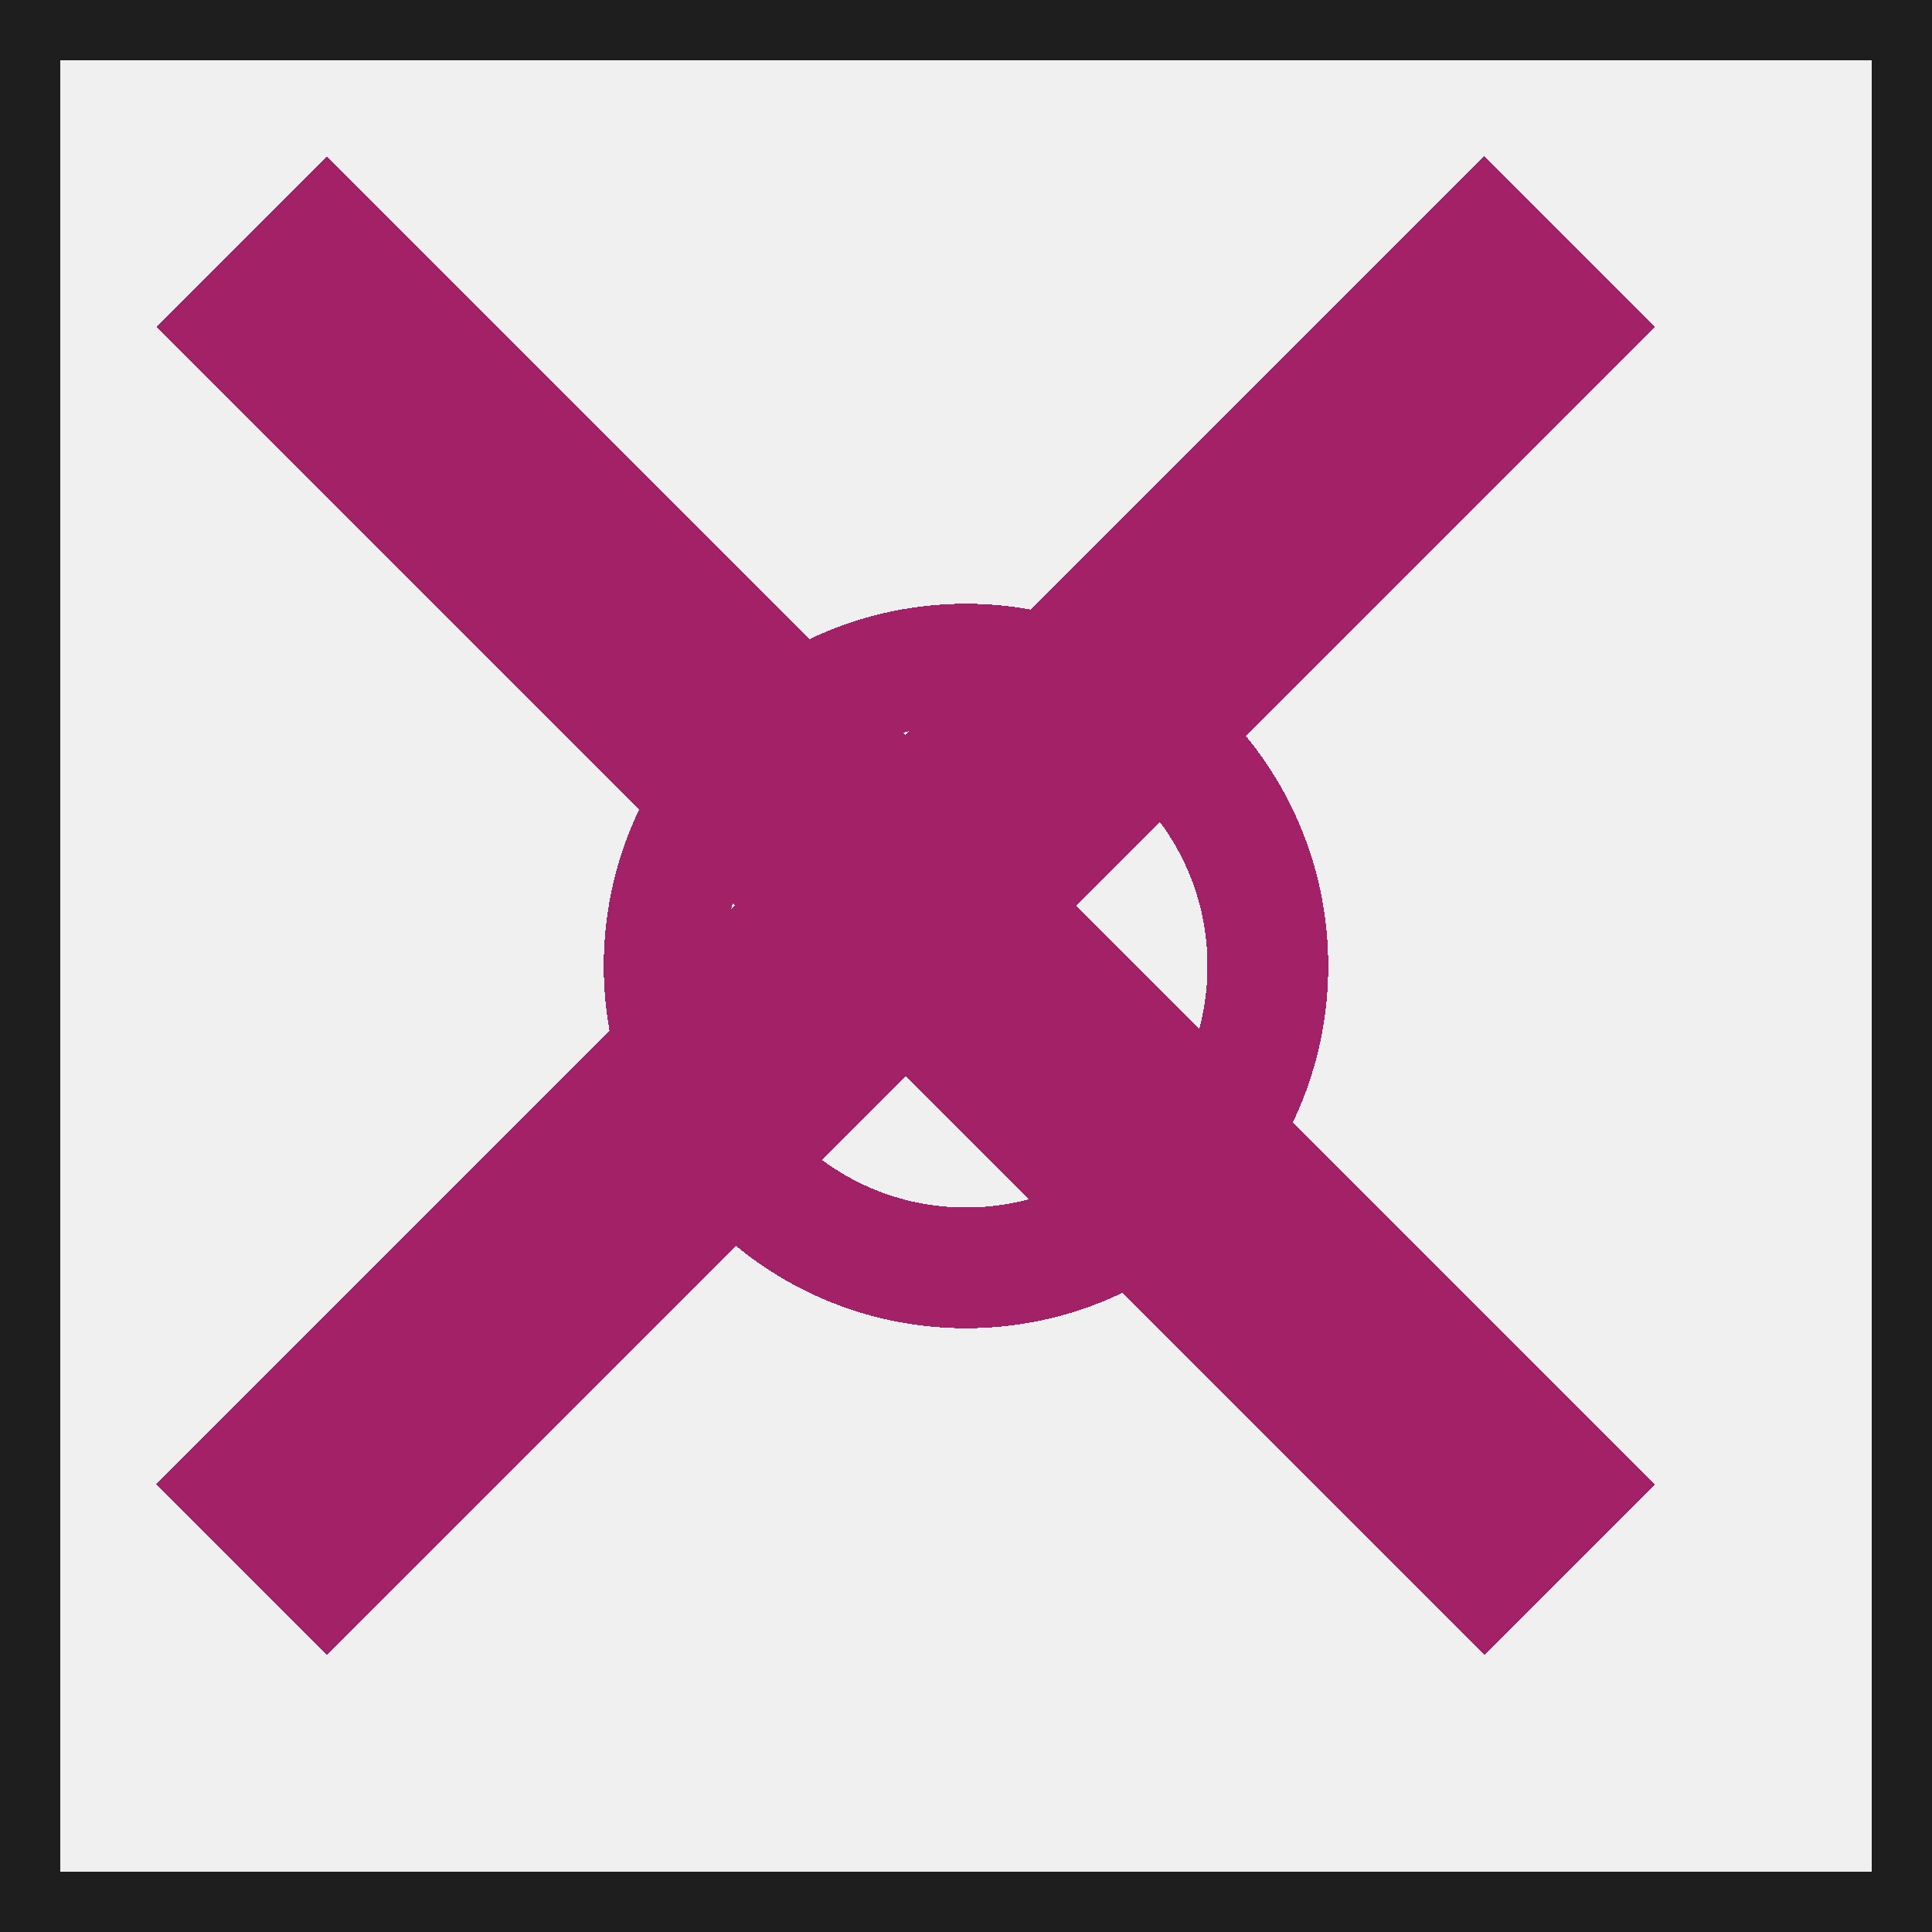
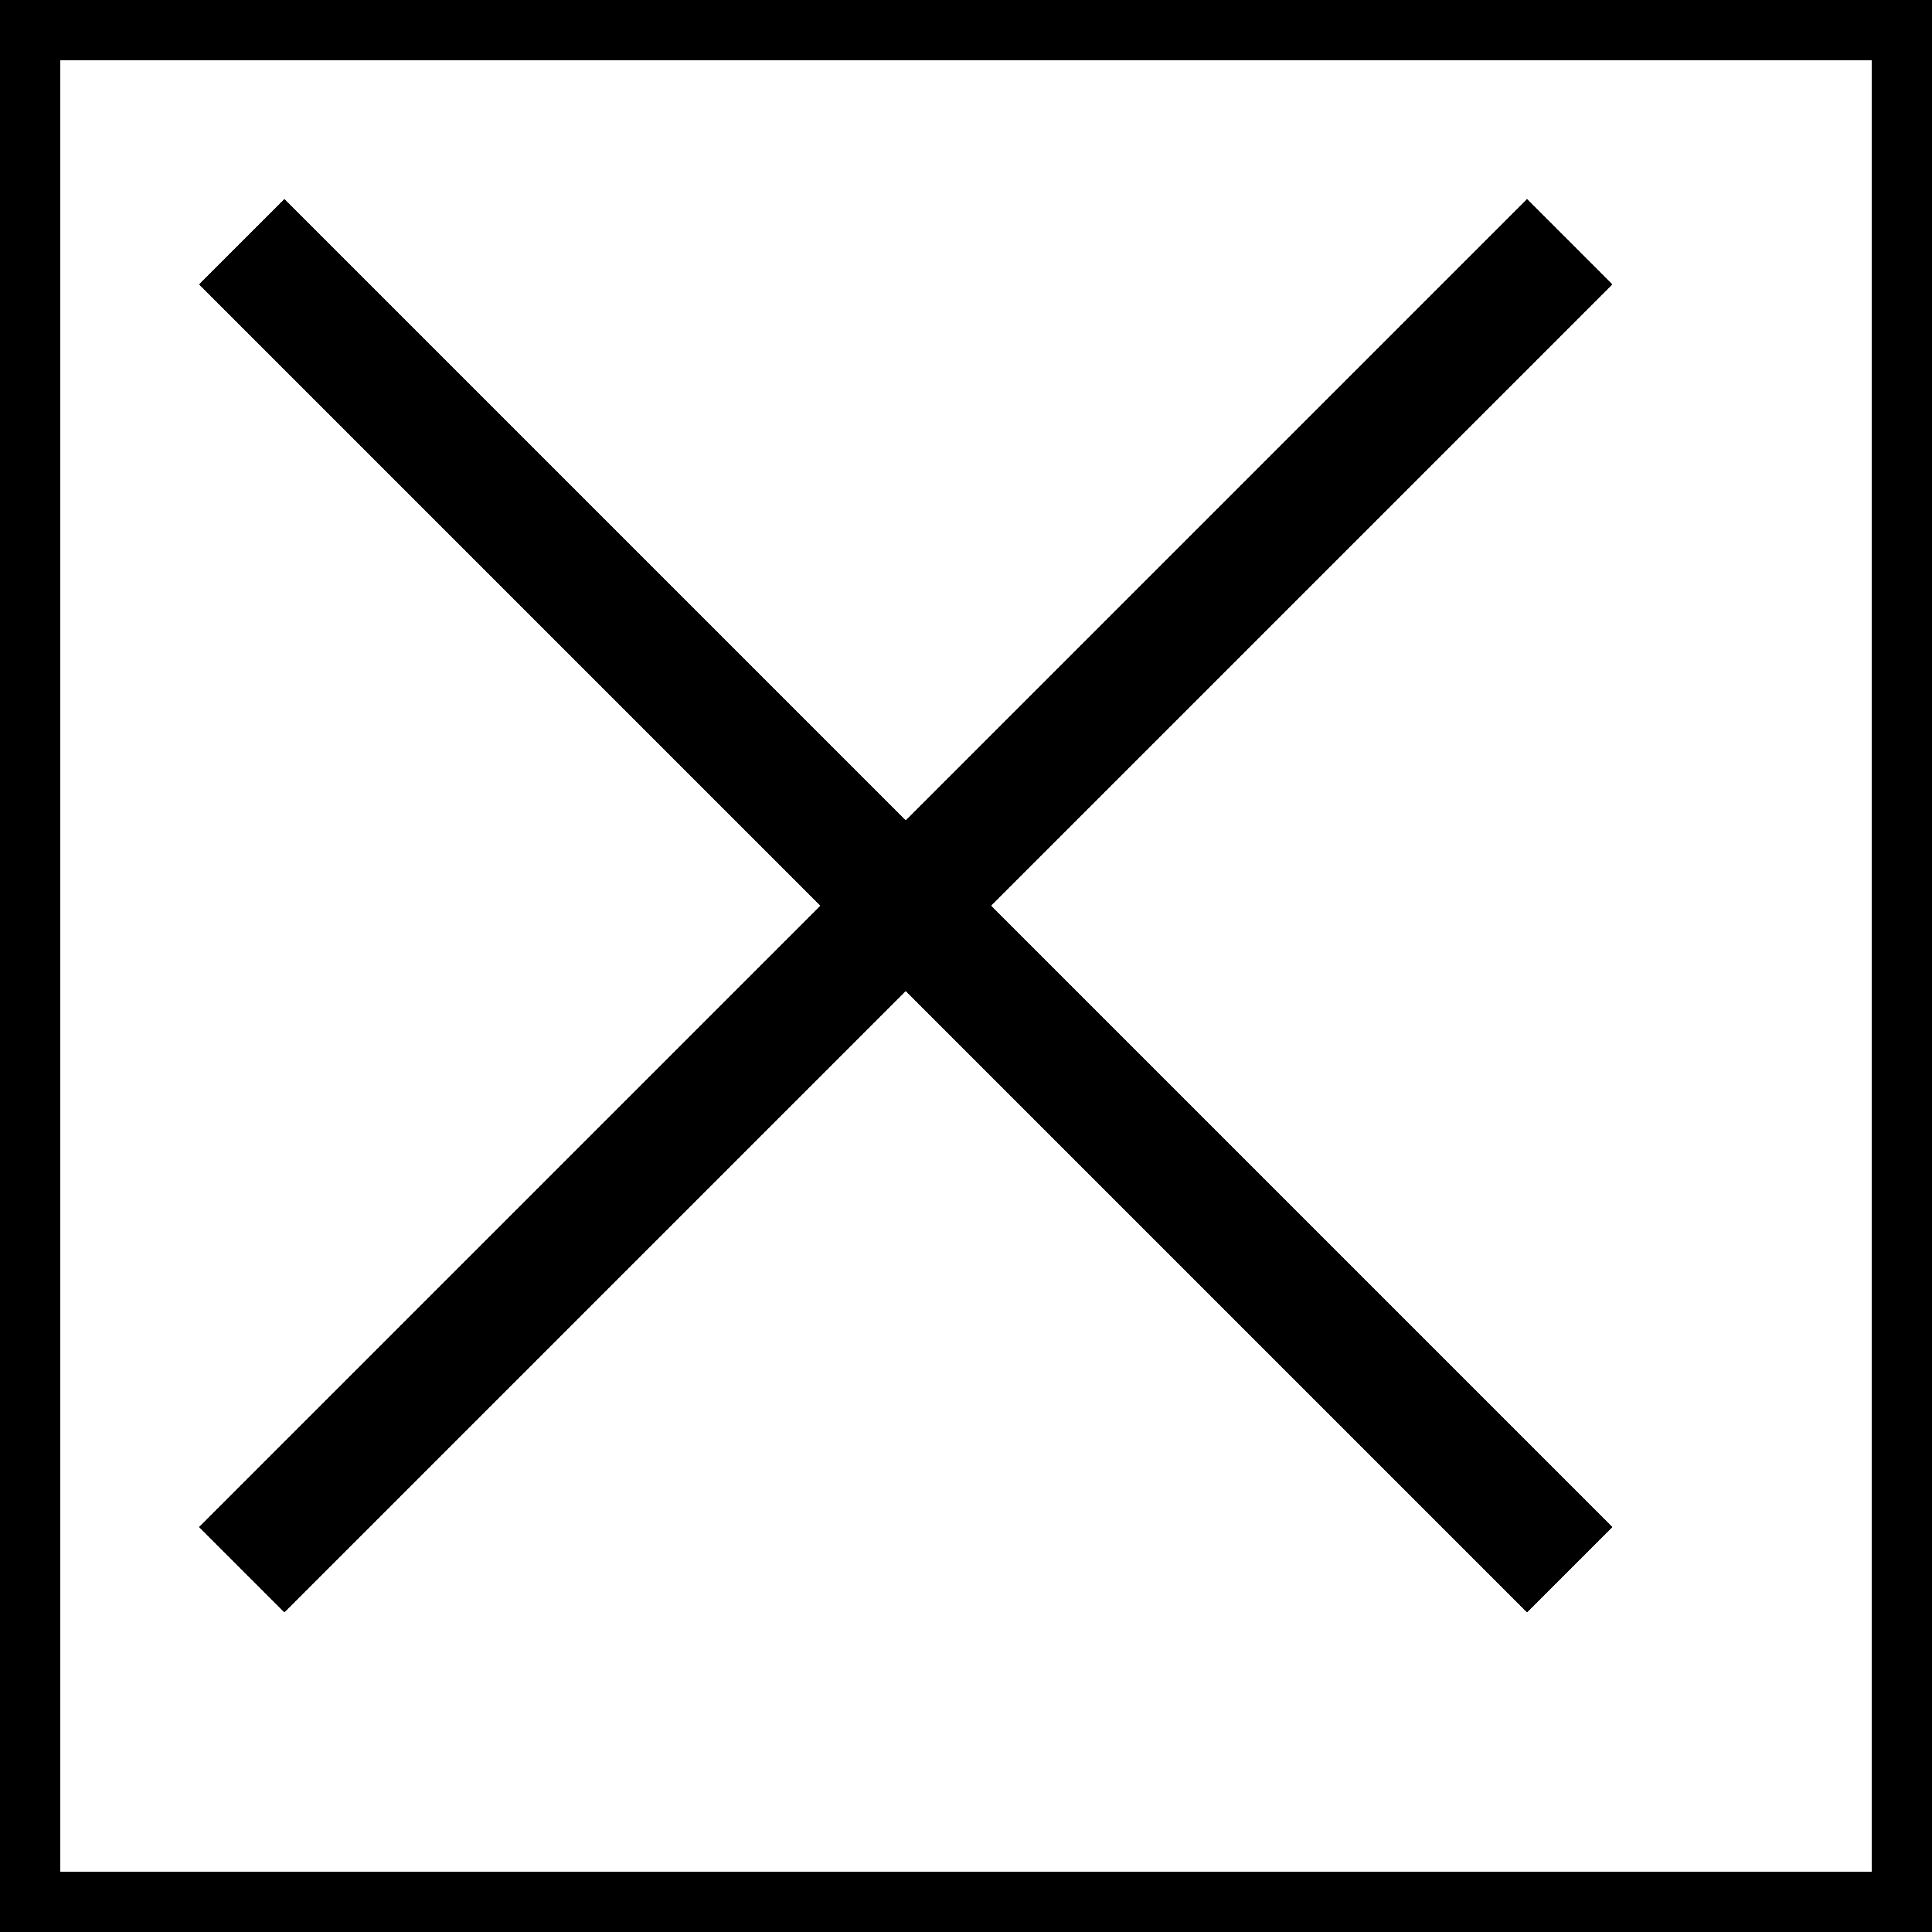
<svg xmlns="http://www.w3.org/2000/svg" width="16" height="16" viewBox="0 0 16 16" shape-rendering="crispEdges">
-   <rect x="0" y="0" width="16" height="16" fill="none" stroke="#1e1e1e" stroke-width="1" />
-   <line x1="2" y1="2" x2="13" y2="13" stroke="#a32167" stroke-width="2" />
-   <line x1="13" y1="2" x2="2" y2="13" stroke="#a32167" stroke-width="2" />
-   <circle cx="8" cy="8" r="2.5" fill="none" stroke="#a32167" stroke-width="1" />
+   <rect x="0" y="0" width="16" height="16" fill="#ffffff" />
+   <rect x="0" y="0" width="16" height="16" fill="none" stroke="#000000" stroke-width="1" />
+   <line x1="2" y1="2" x2="13" y2="13" stroke="#000000" stroke-width="1" />
+   <line x1="13" y1="2" x2="2" y2="13" stroke="#000000" stroke-width="1" />
</svg>
